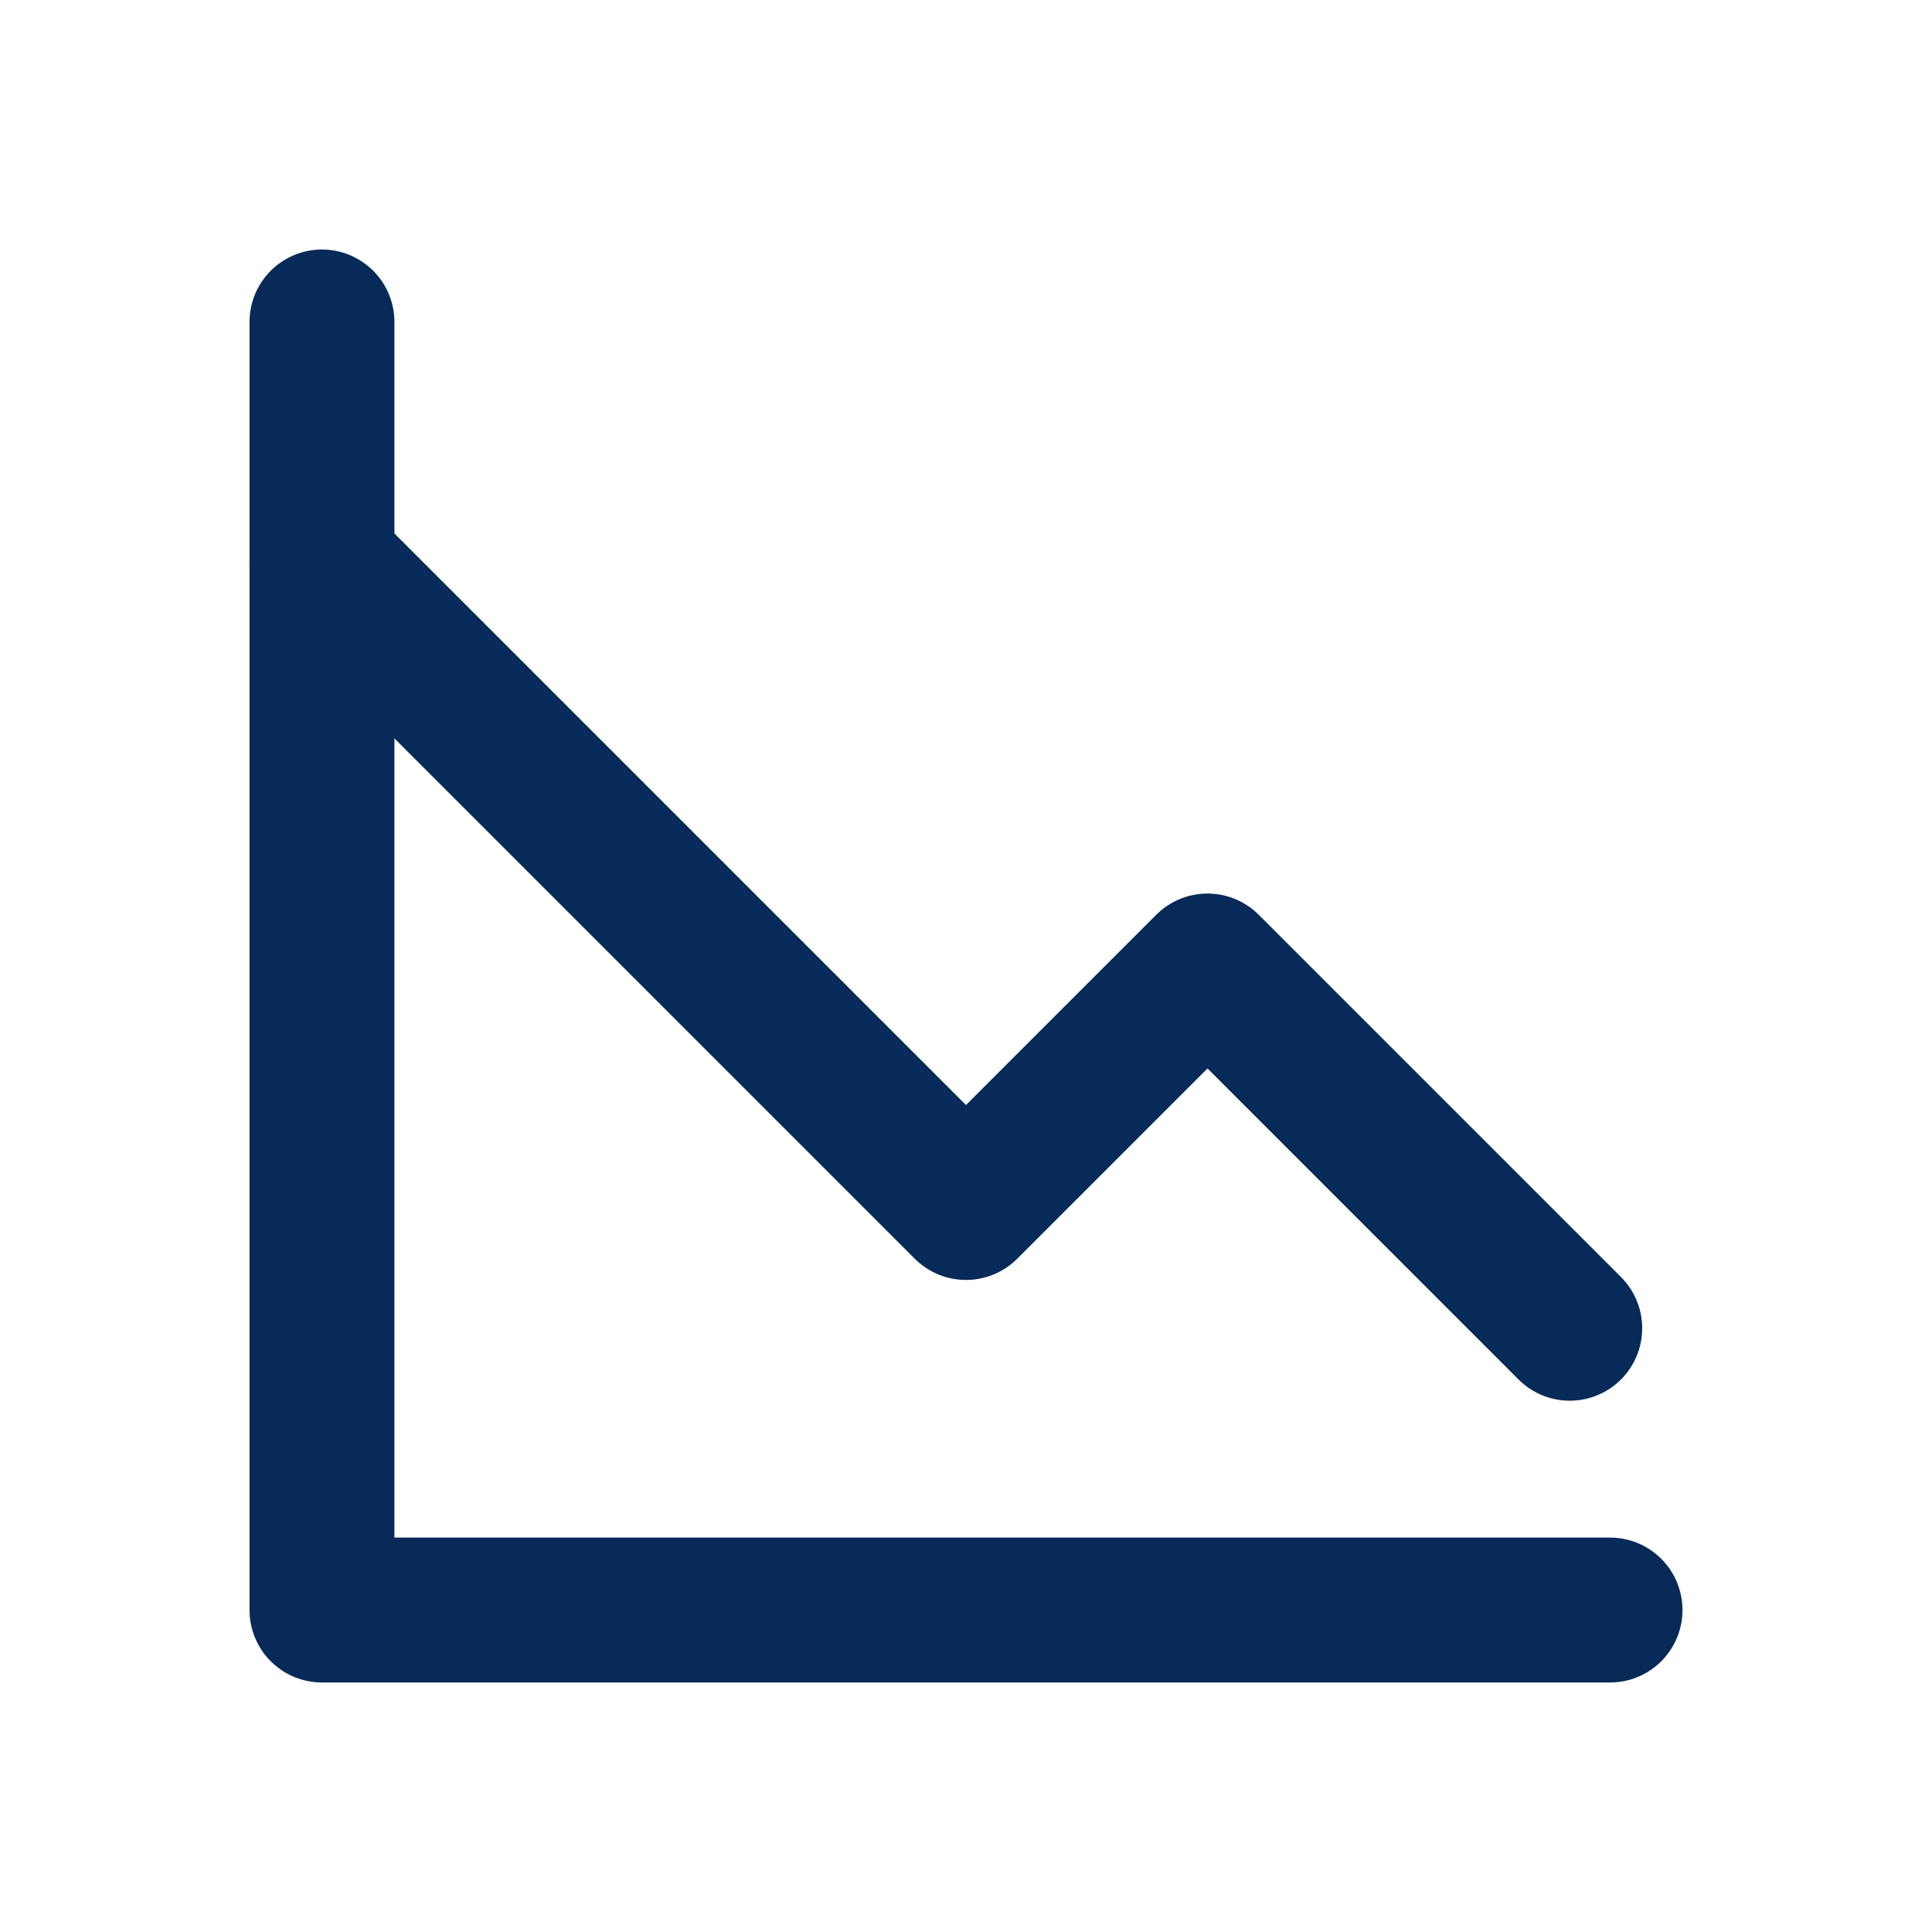
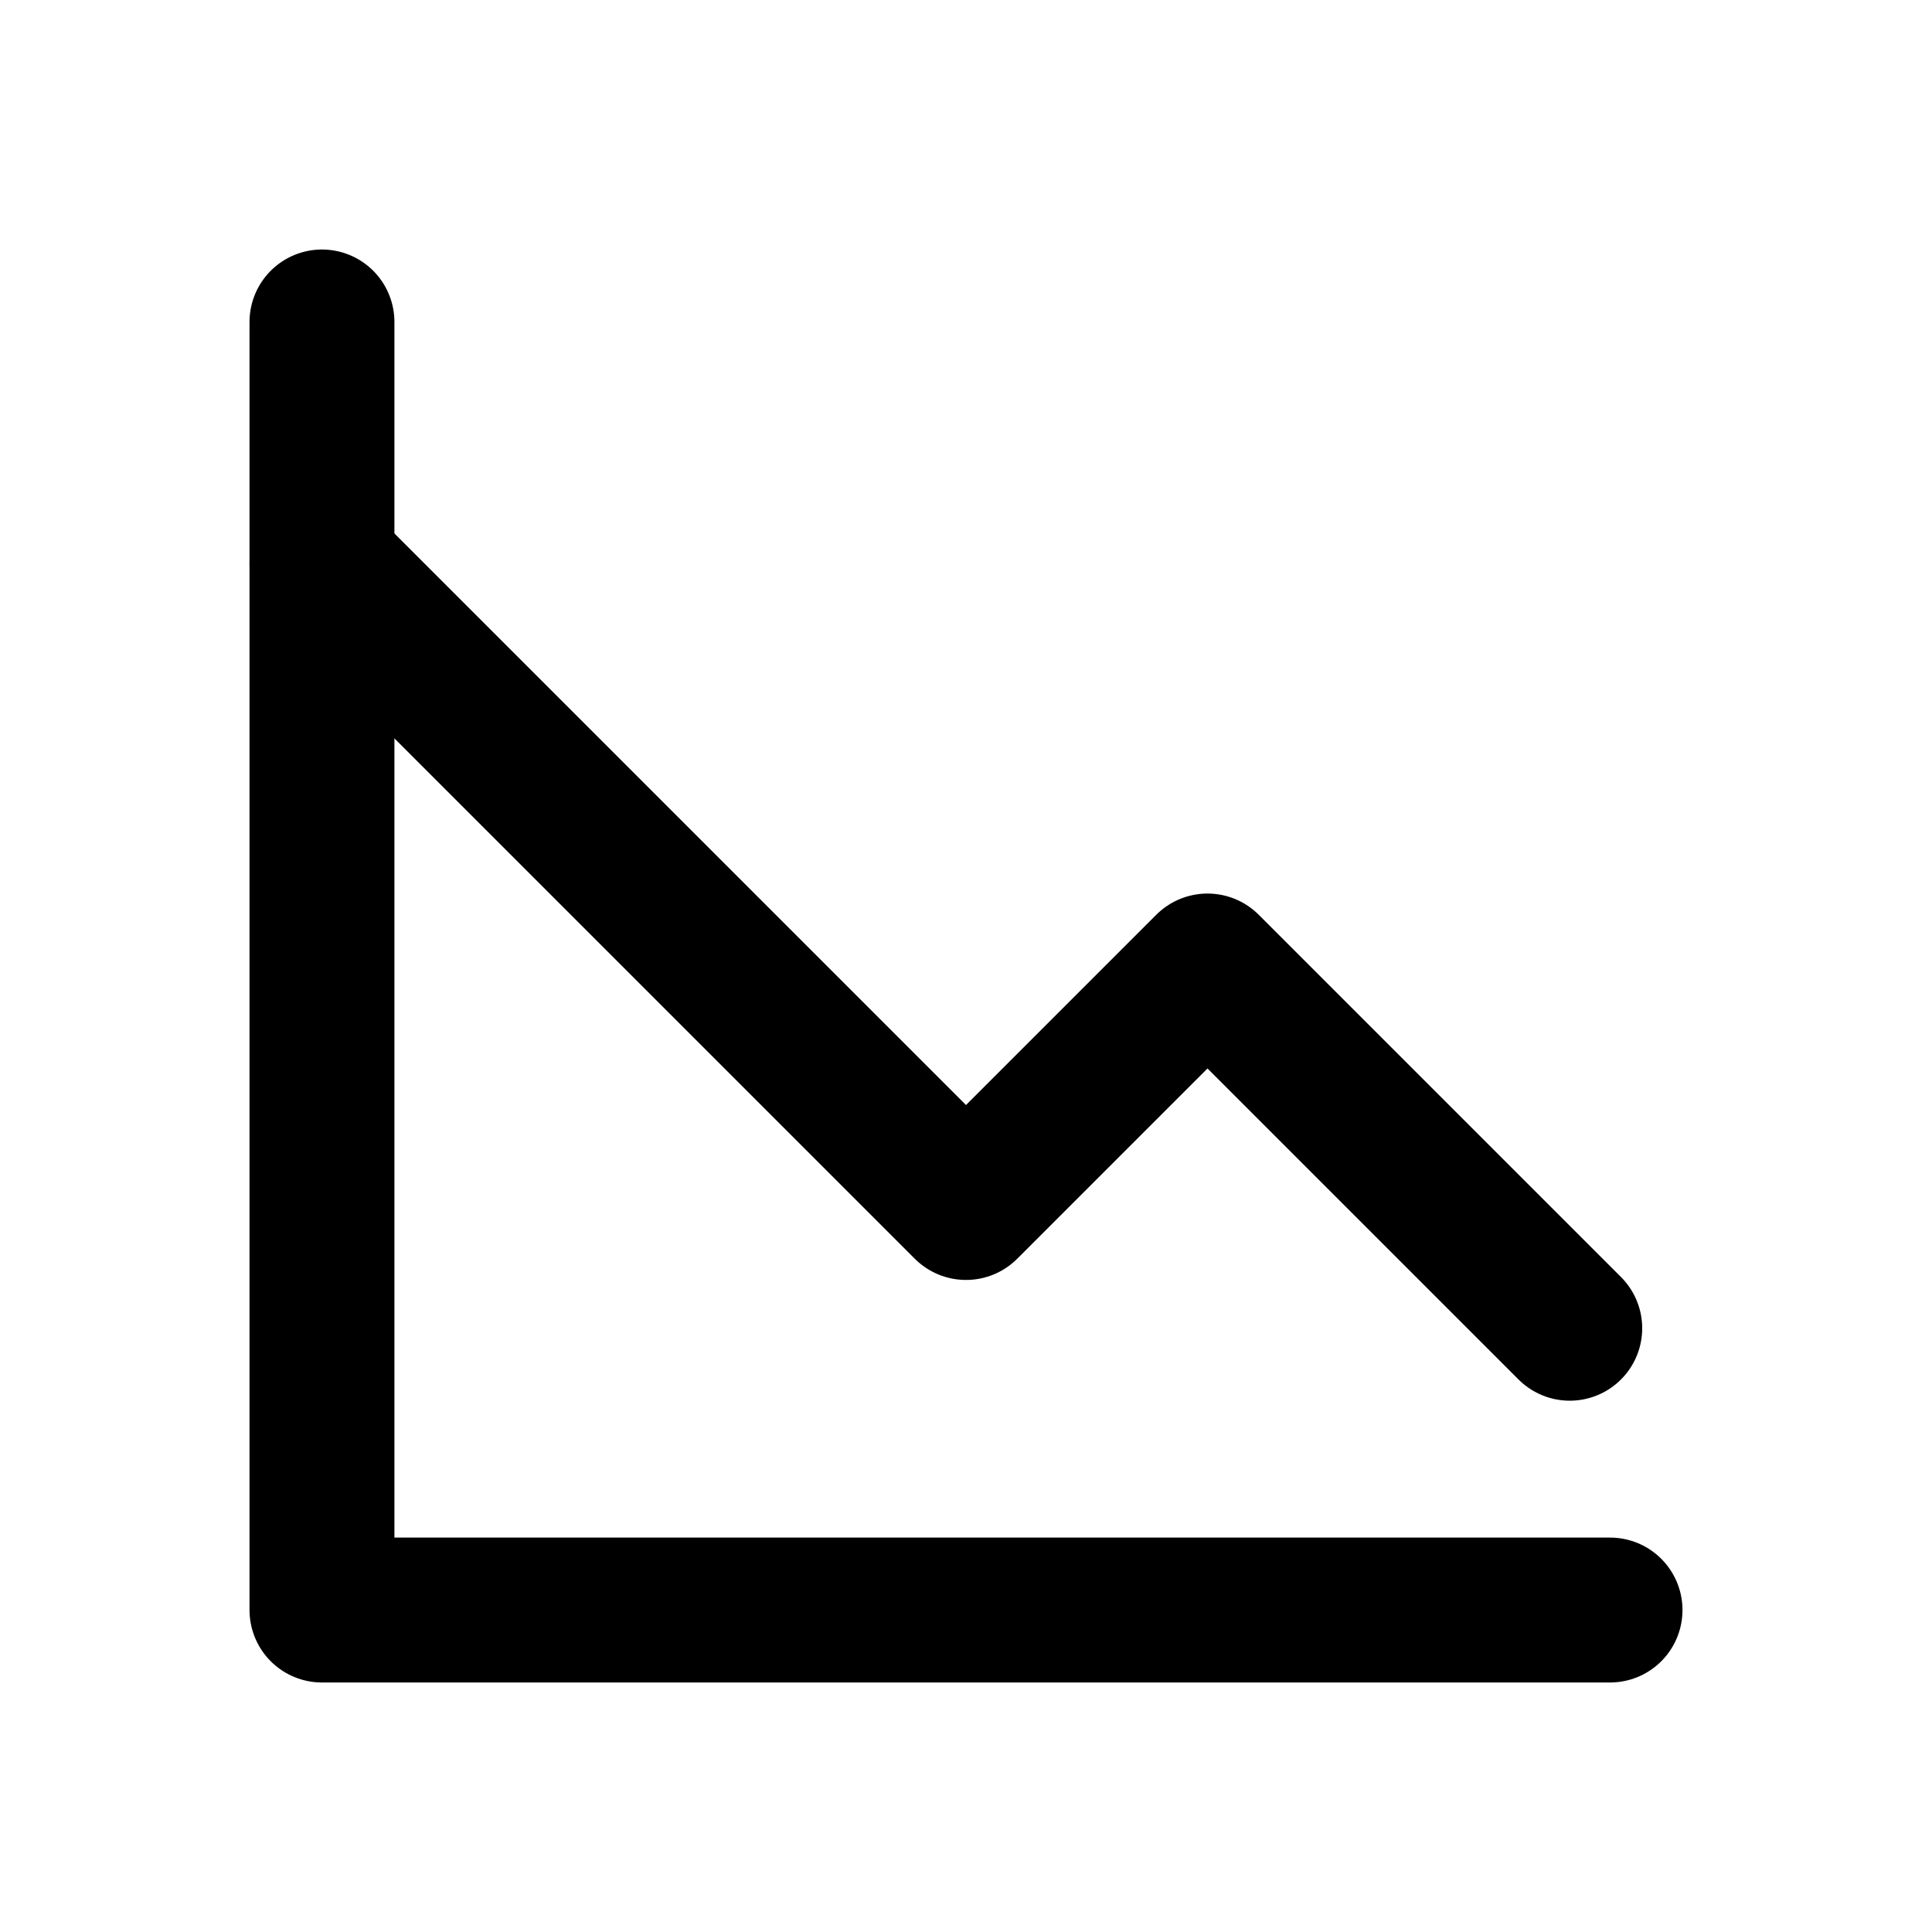
<svg xmlns="http://www.w3.org/2000/svg" width="20" height="20" viewBox="0 0 20 20" fill="none">
-   <path d="M16.667 16.667H3.333V3.333" stroke="#072A58" stroke-width="1.5" stroke-linecap="round" stroke-linejoin="round" />
-   <path d="M3.333 5.833L10 12.5L12.5 10L16.25 13.75" stroke="#072A58" stroke-width="1.5" stroke-linecap="round" stroke-linejoin="round" />
+   <path d="M16.667 16.667H3.333V3.333" stroke="currentColor" stroke-width="1.5" stroke-linecap="round" stroke-linejoin="round" />
+   <path d="M3.333 5.833L10 12.5L12.5 10L16.25 13.75" stroke="currentColor" stroke-width="1.5" stroke-linecap="round" stroke-linejoin="round" />
</svg>
